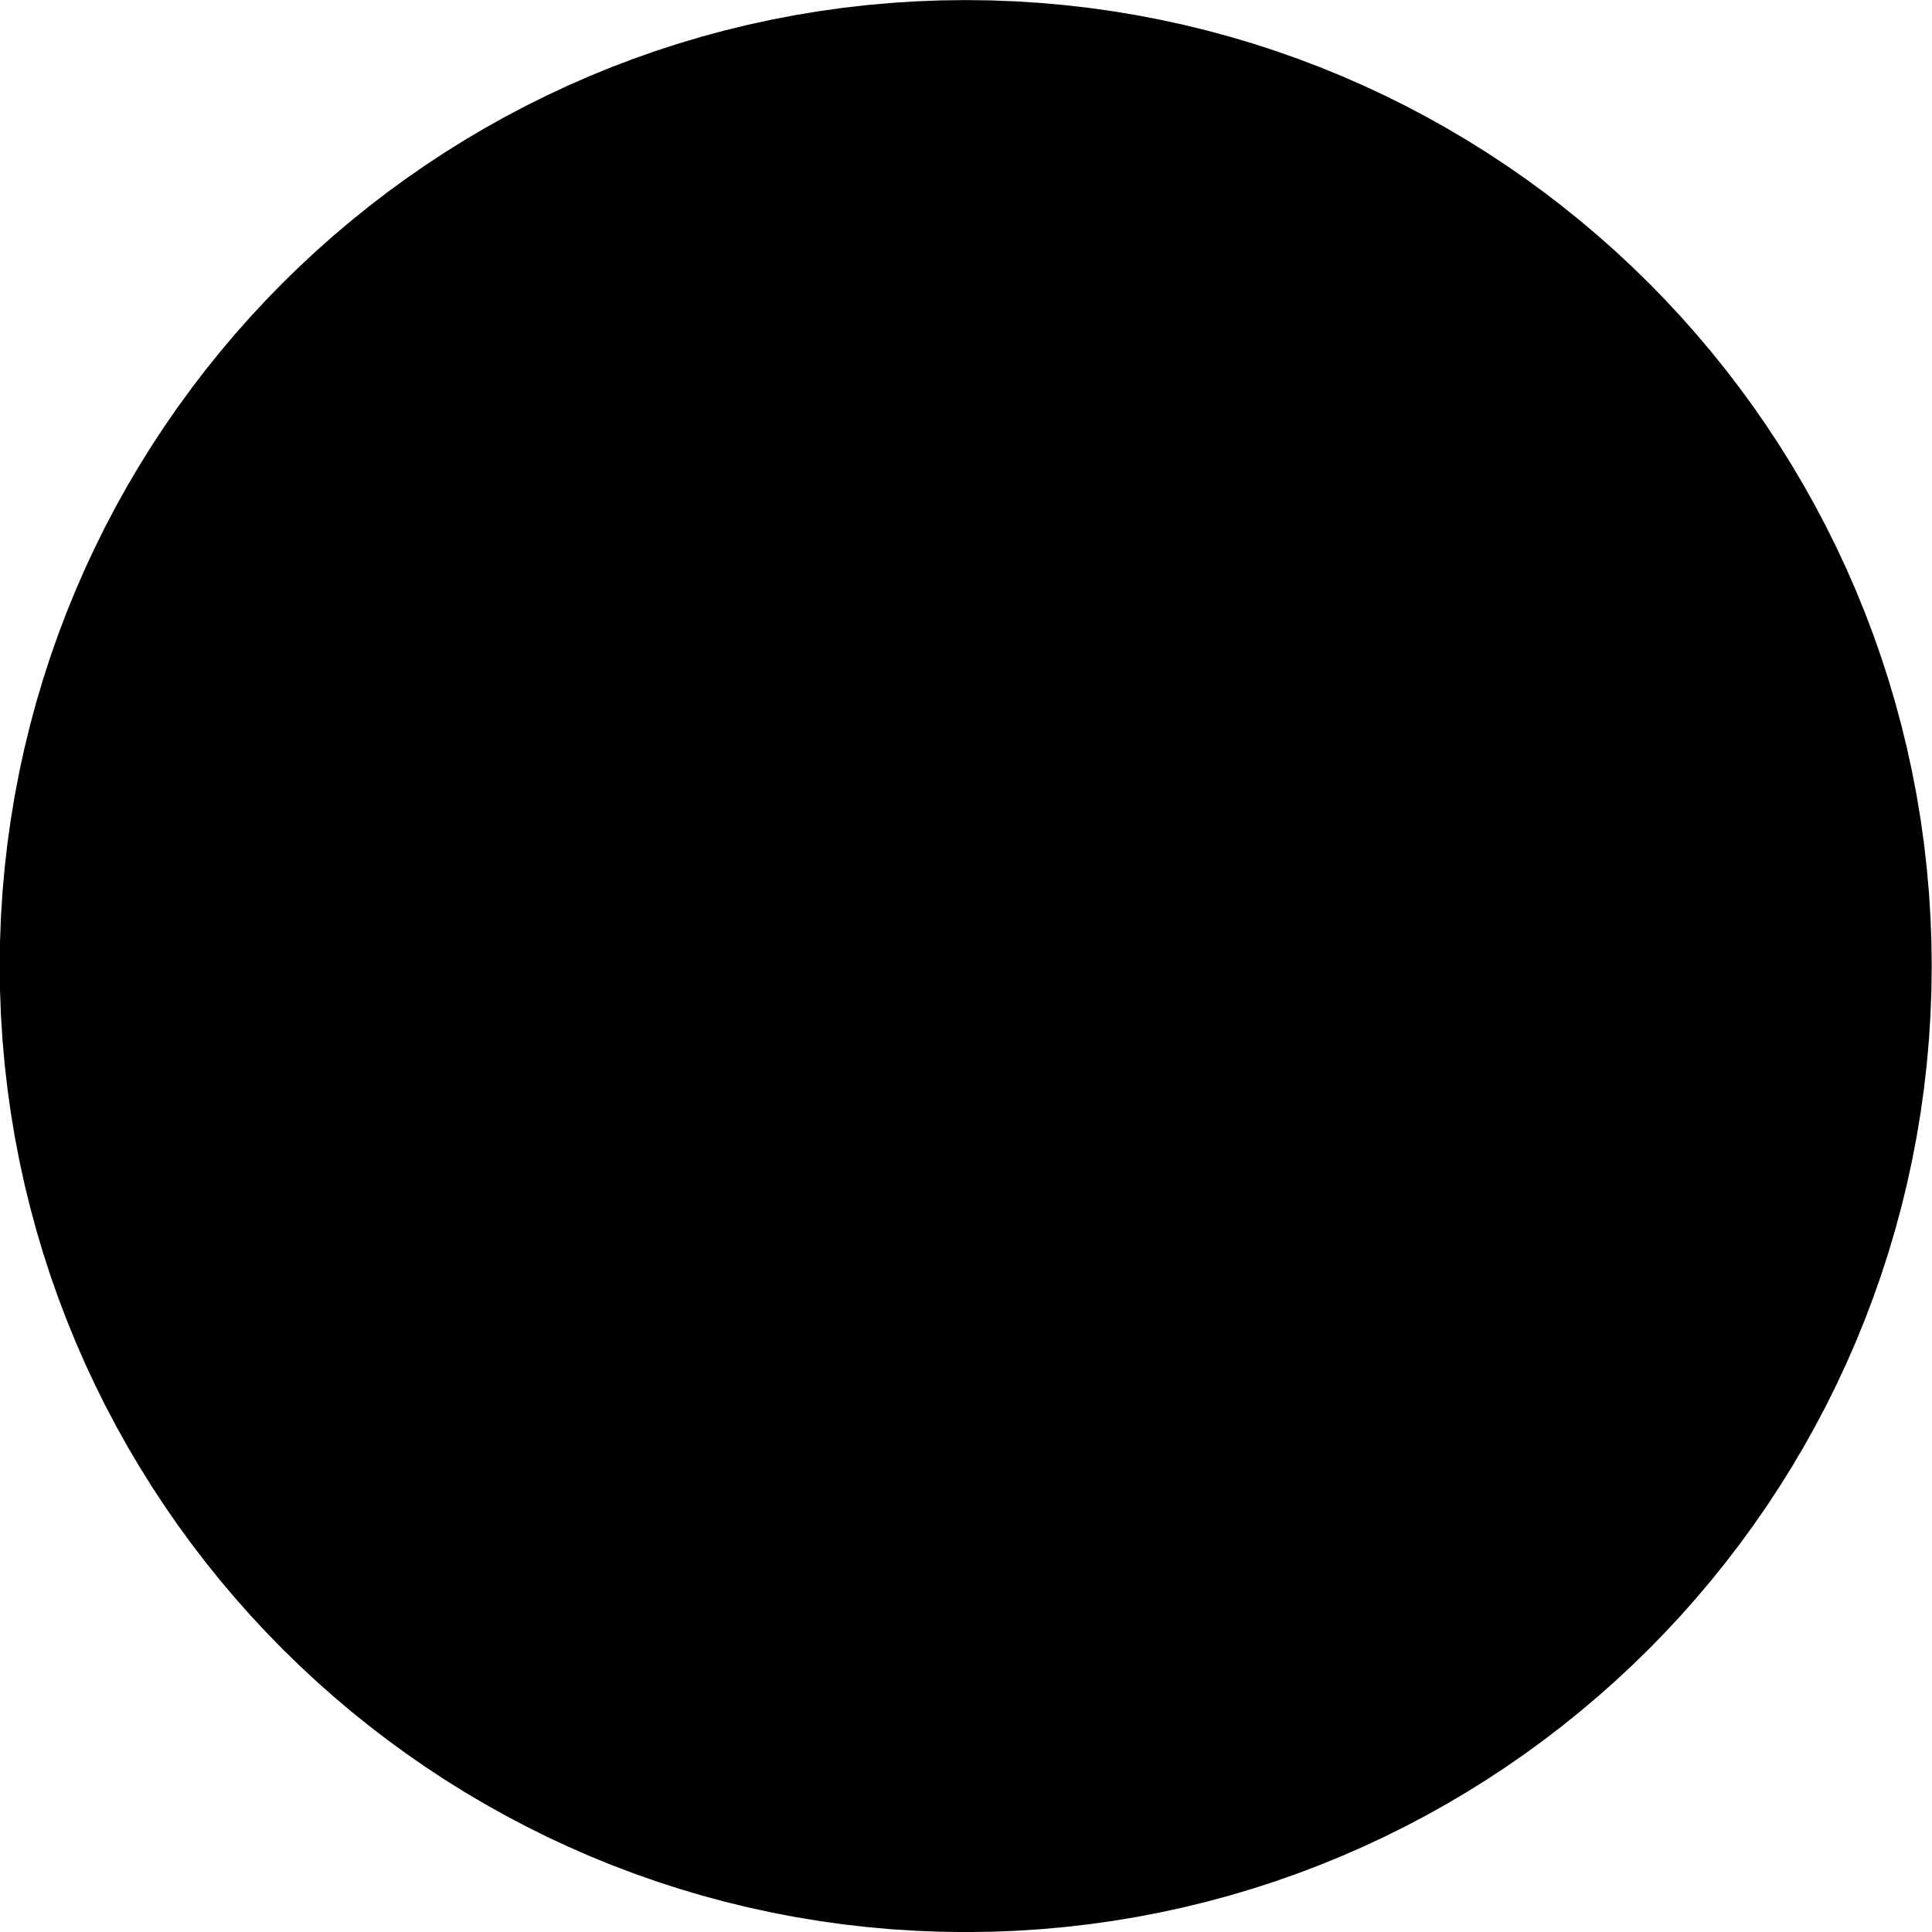
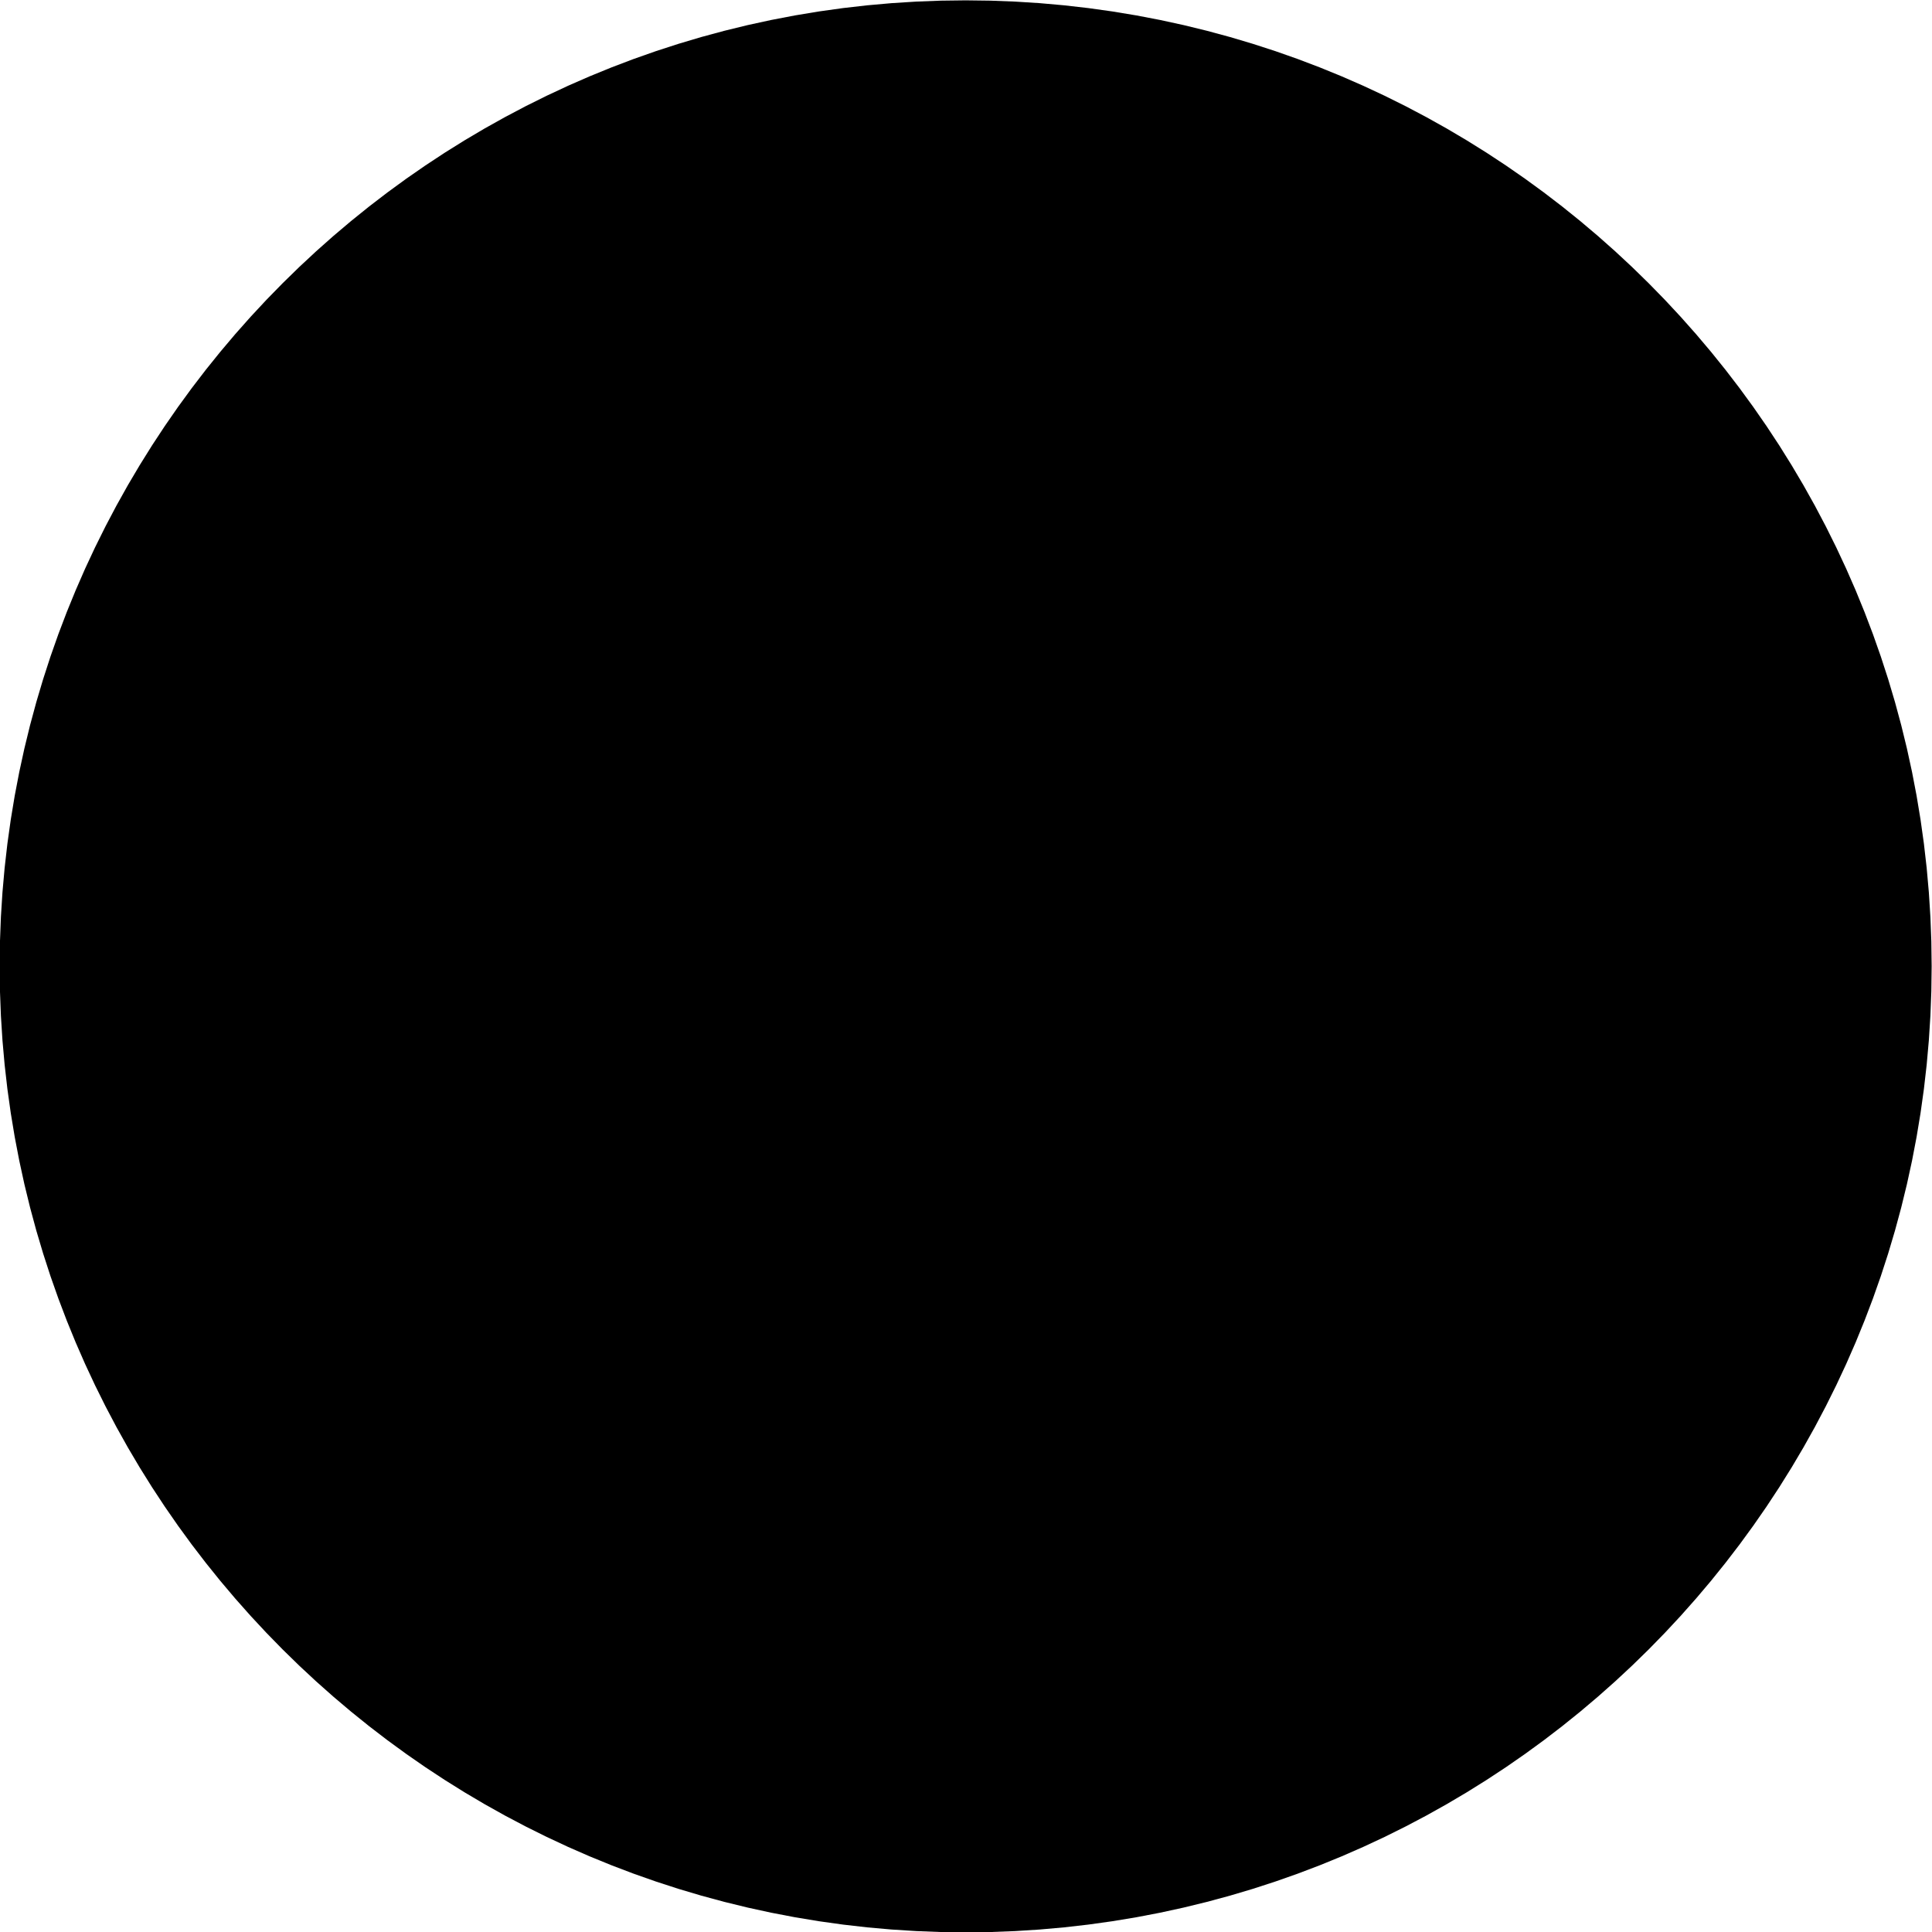
- <svg xmlns="http://www.w3.org/2000/svg" width="2.819mm" height="2.819mm" viewBox="0 0 2.819 2.819" version="1.1" id="svg5">
-   <defs id="defs2" />
-   <g id="layer1" transform="translate(-12.17192,-12.88939)">
-     <circle style="fill:#000000;stroke:#000000;stroke-width:0.819" id="path165" cx="13.581" cy="14.299" r="1" />
+ <svg xmlns="http://www.w3.org/2000/svg" width="2.819mm" height="2.819mm" version="1.1" viewBox="0 0 2.819 2.819">
+   <g transform="translate(-12.172 -12.889)">
+     <circle cx="13.581" cy="14.299" r="1" stroke="#000" stroke-width=".819" />
  </g>
</svg>
